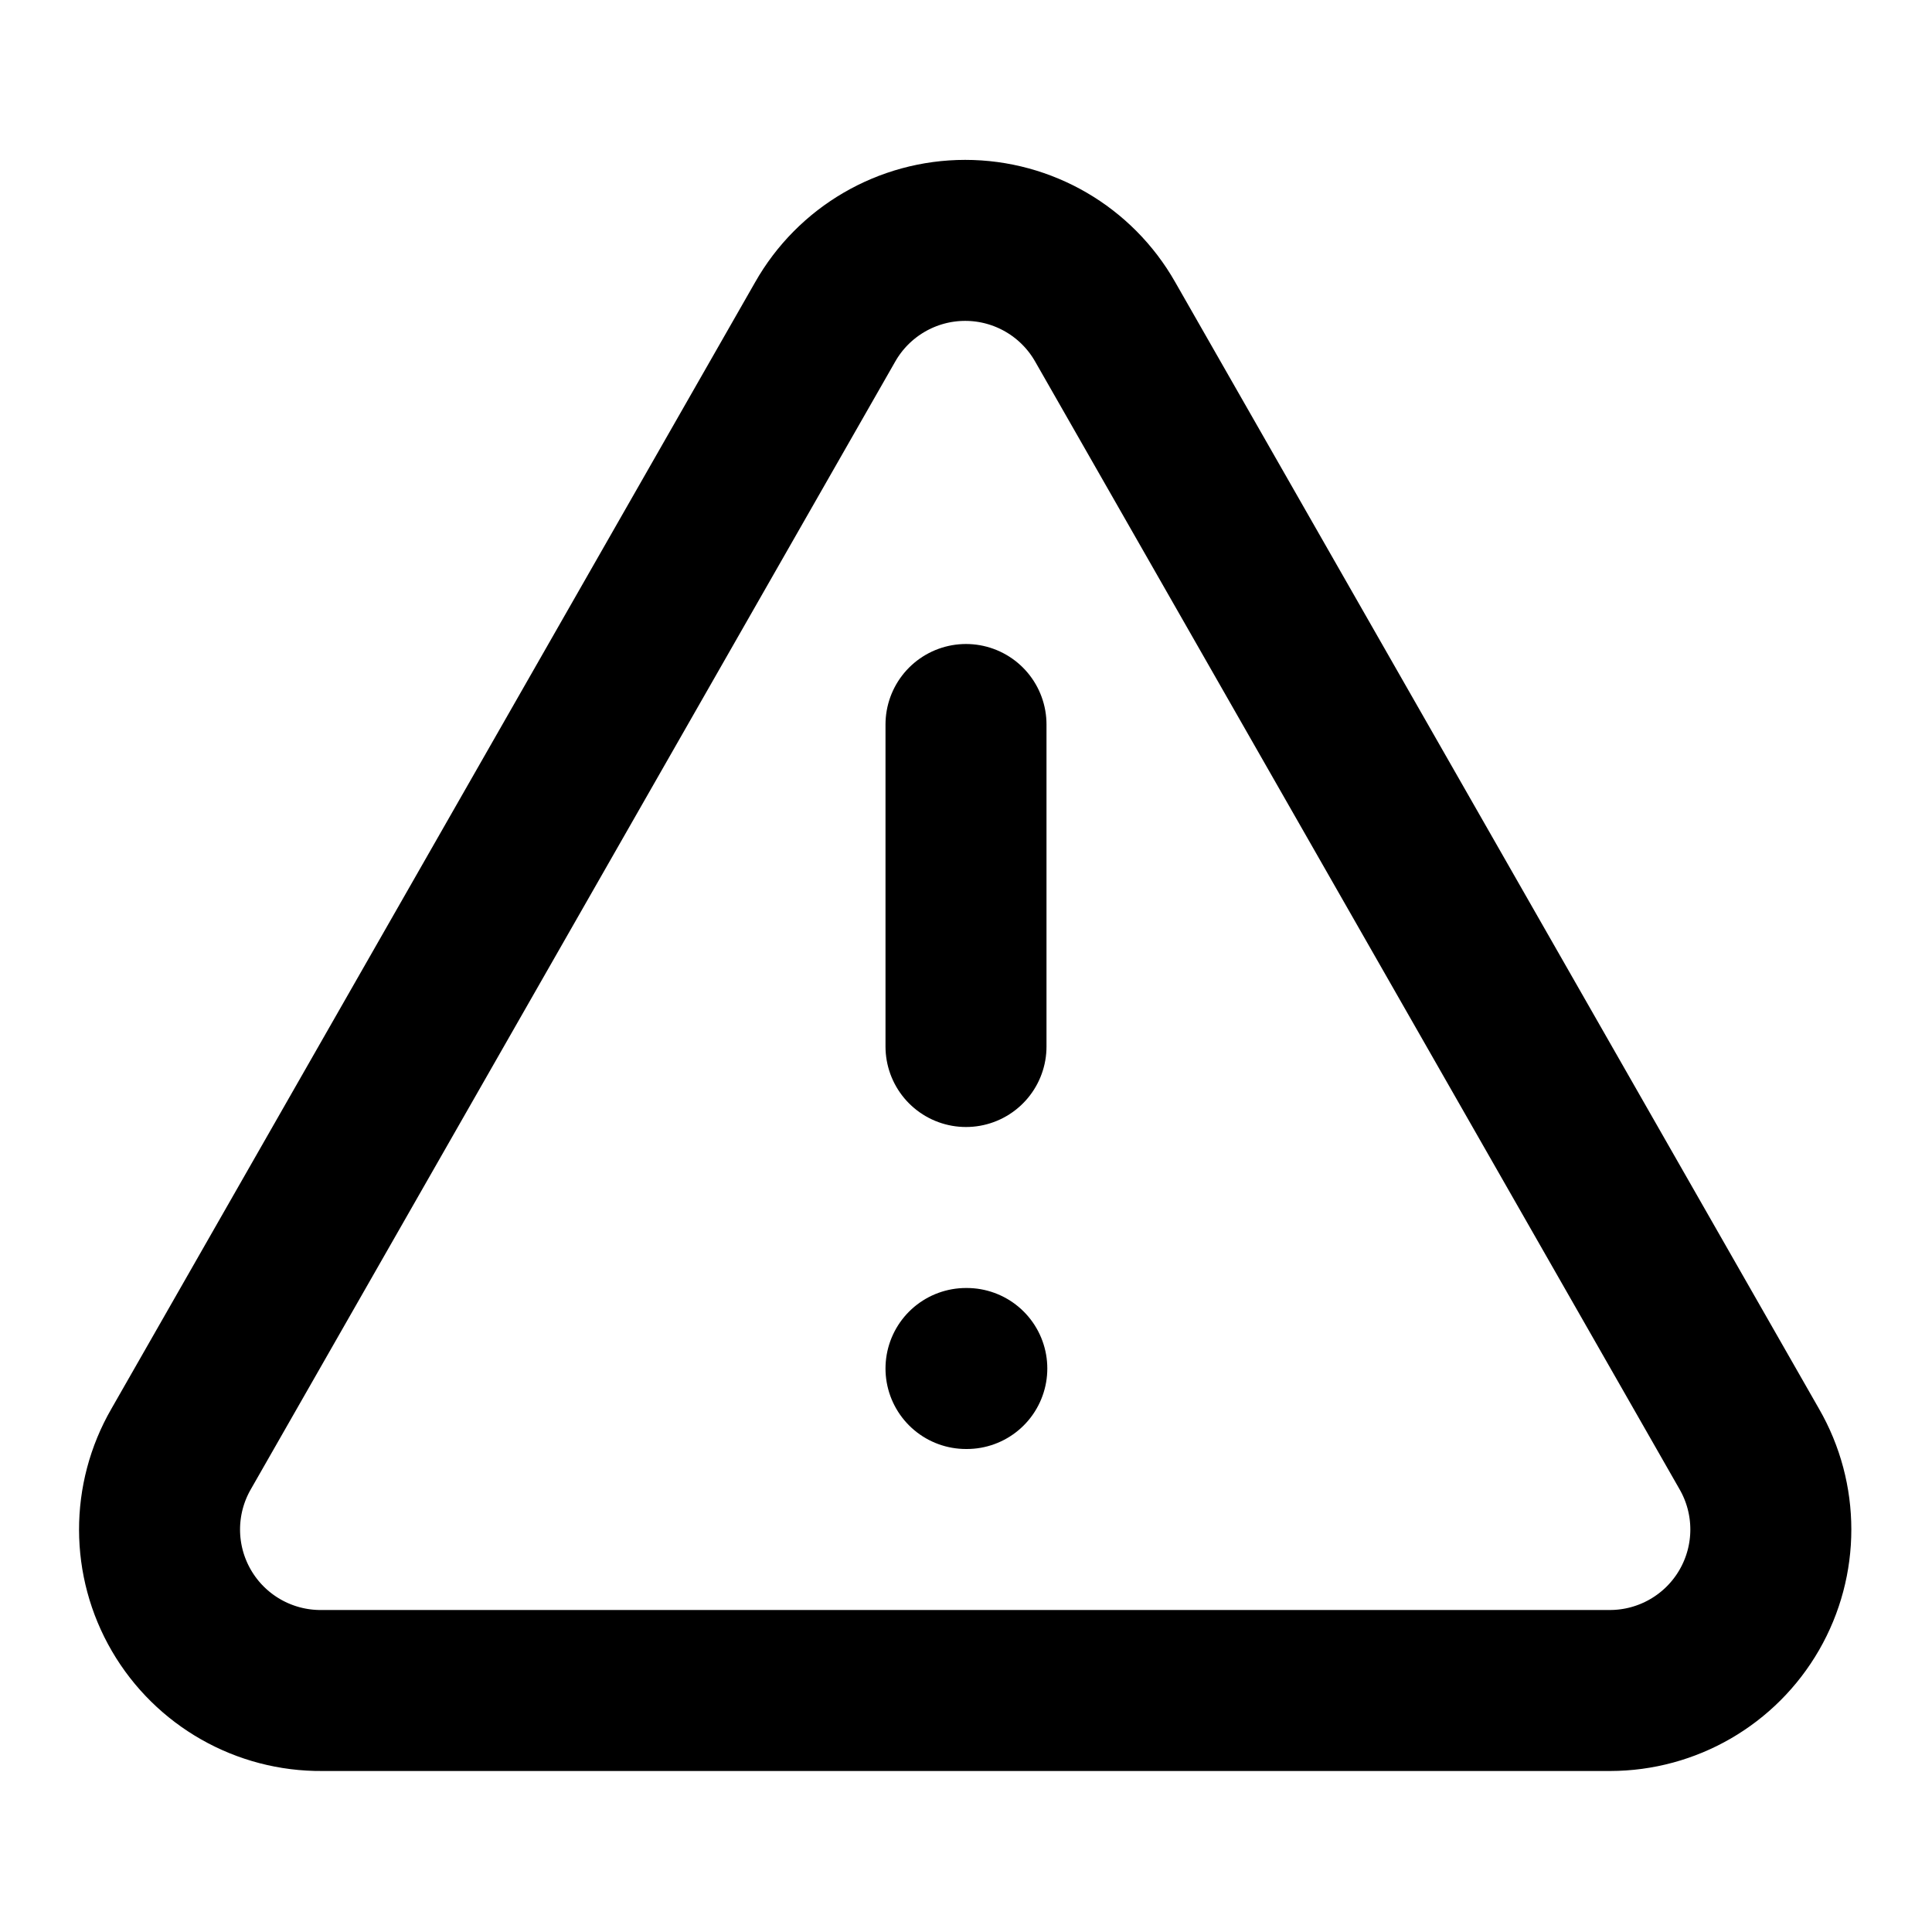
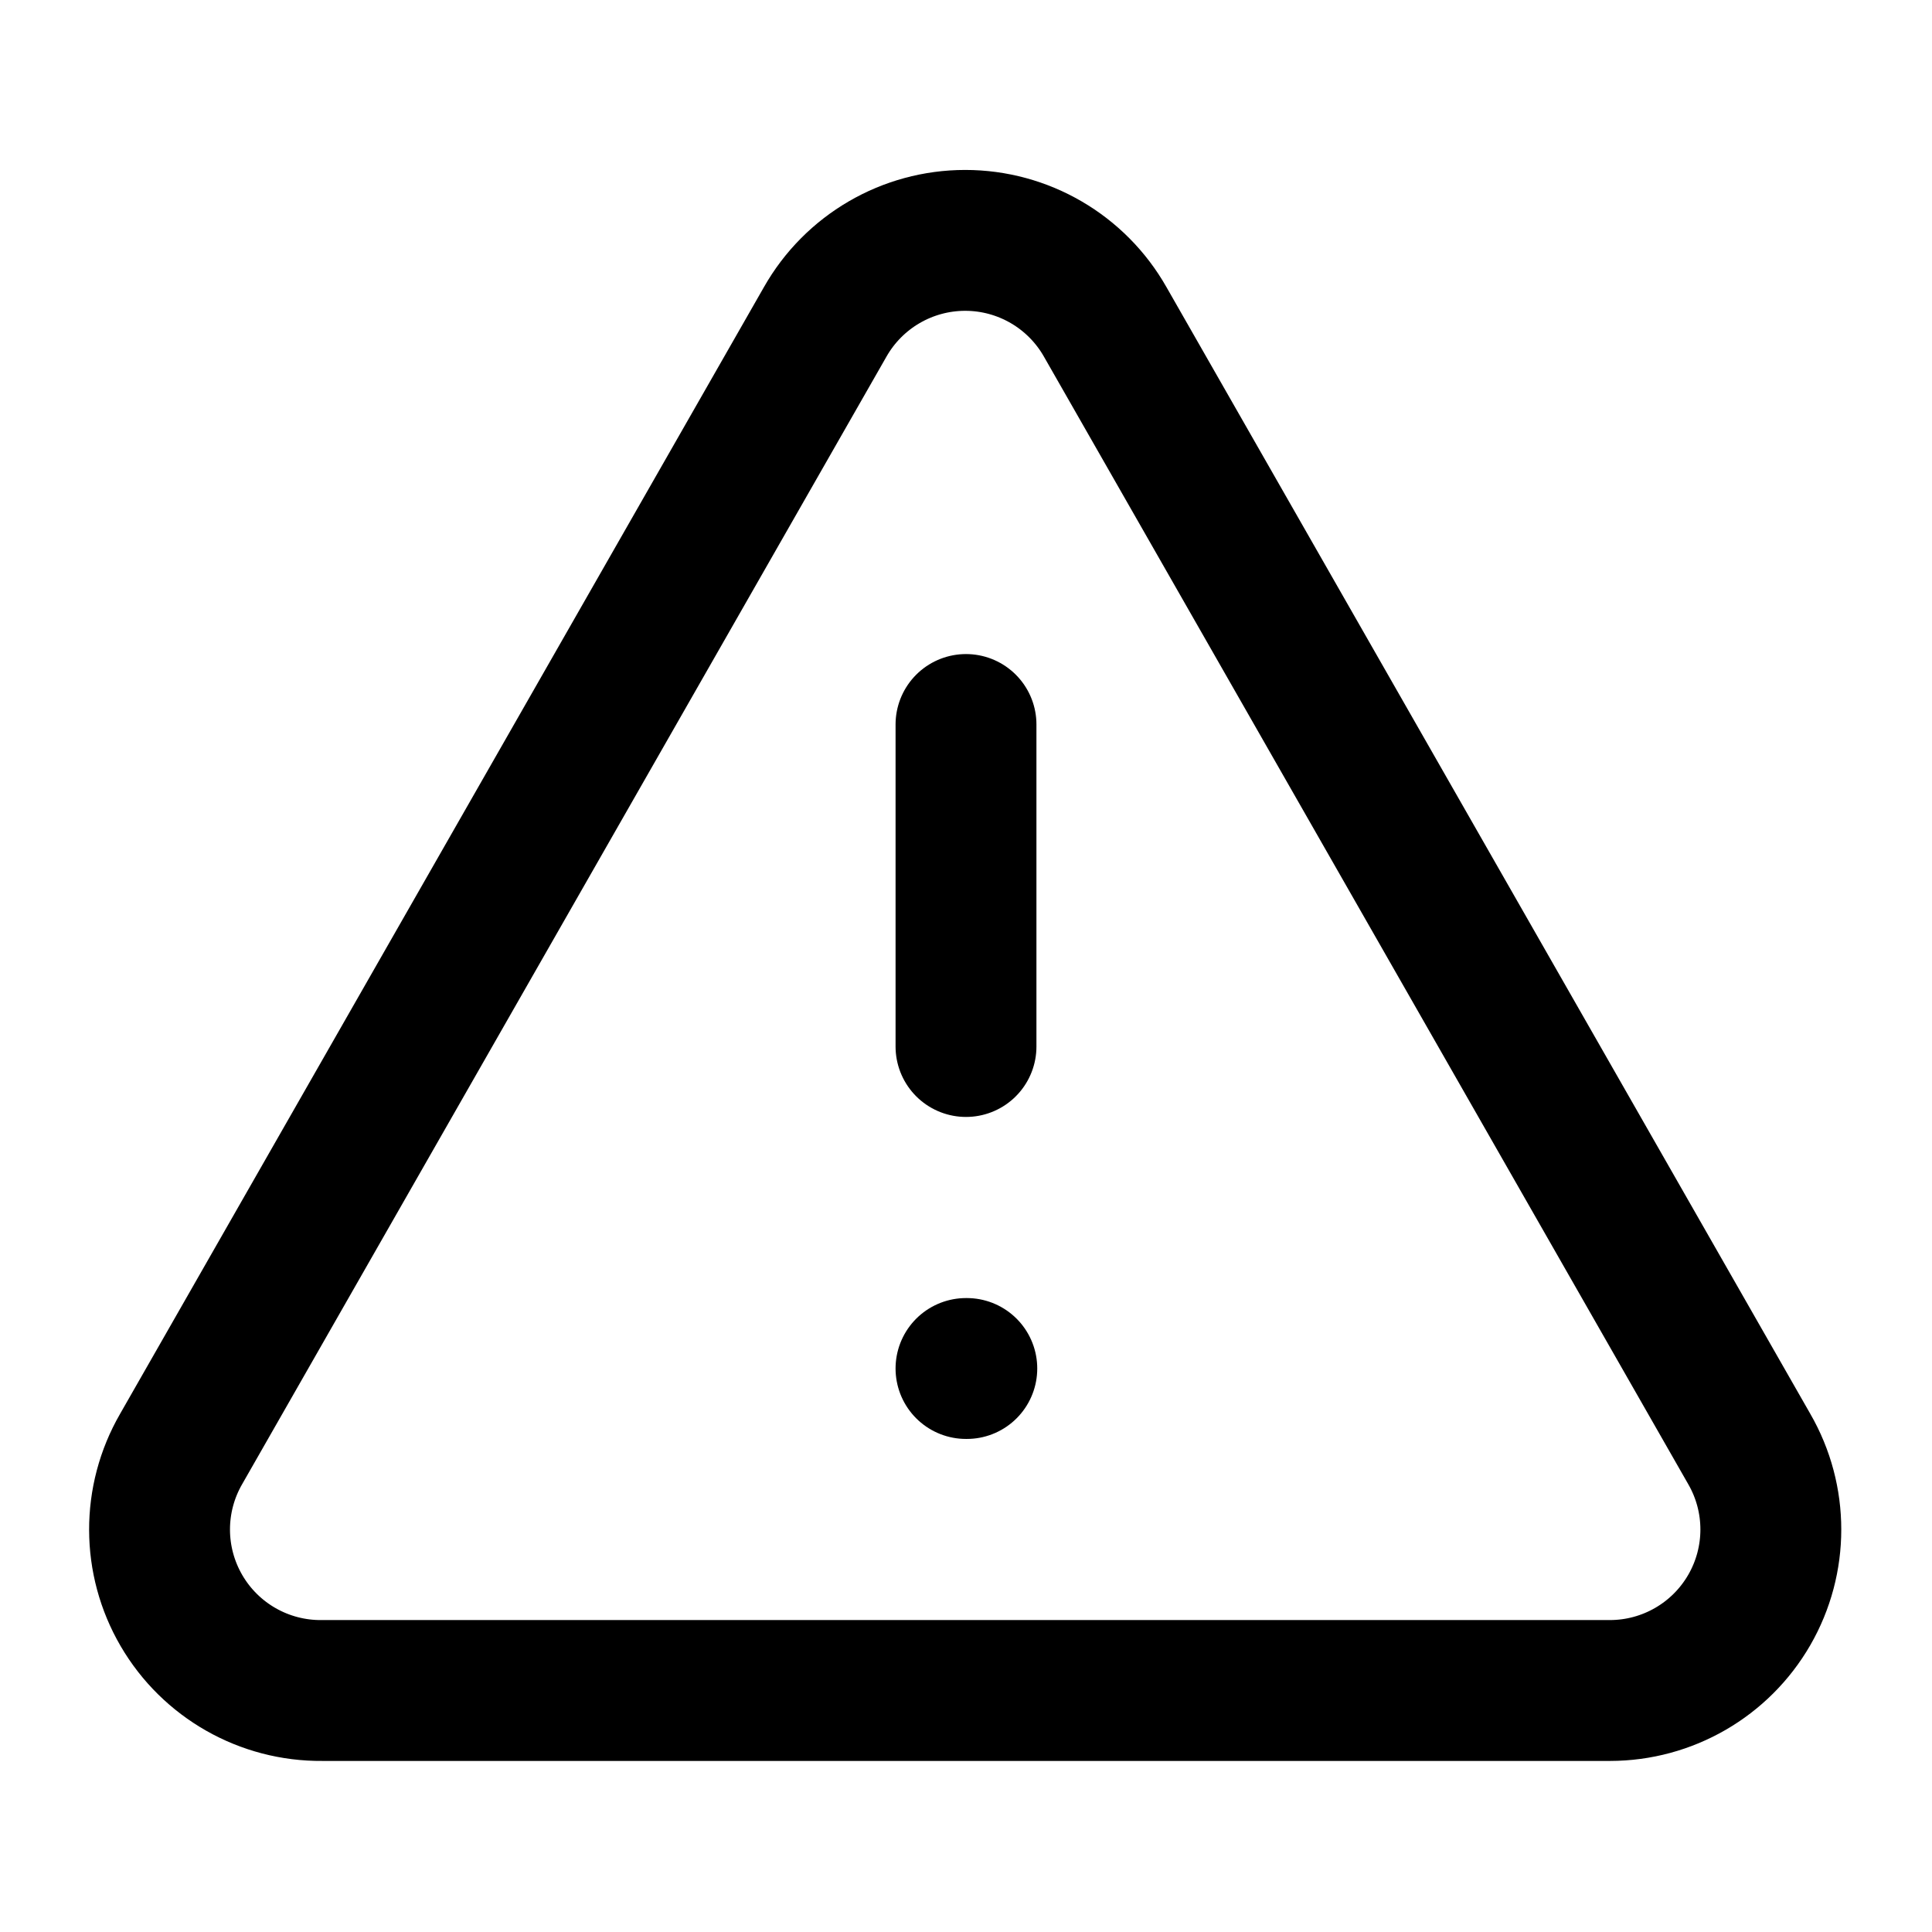
- <svg xmlns="http://www.w3.org/2000/svg" width="24" height="24" viewBox="0 0 24 24" fill="none" stroke="currentColor" stroke-width="2" stroke-linecap="round" stroke-linejoin="round">
+ <svg xmlns="http://www.w3.org/2000/svg" width="24" height="24" viewBox="0 0 24 24" fill="none" stroke="currentColor" stroke-width="1.75" stroke-linecap="round" stroke-linejoin="round">
  <path d="m21.73 18-8-14a2 2 0 0 0-3.48 0l-8 14A2 2 0 0 0 4 21h16a2 2 0 0 0 1.73-3Z" />
  <line x1="12" y1="9" x2="12" y2="13" />
  <line x1="12" y1="17" x2="12.01" y2="17" />
</svg>
